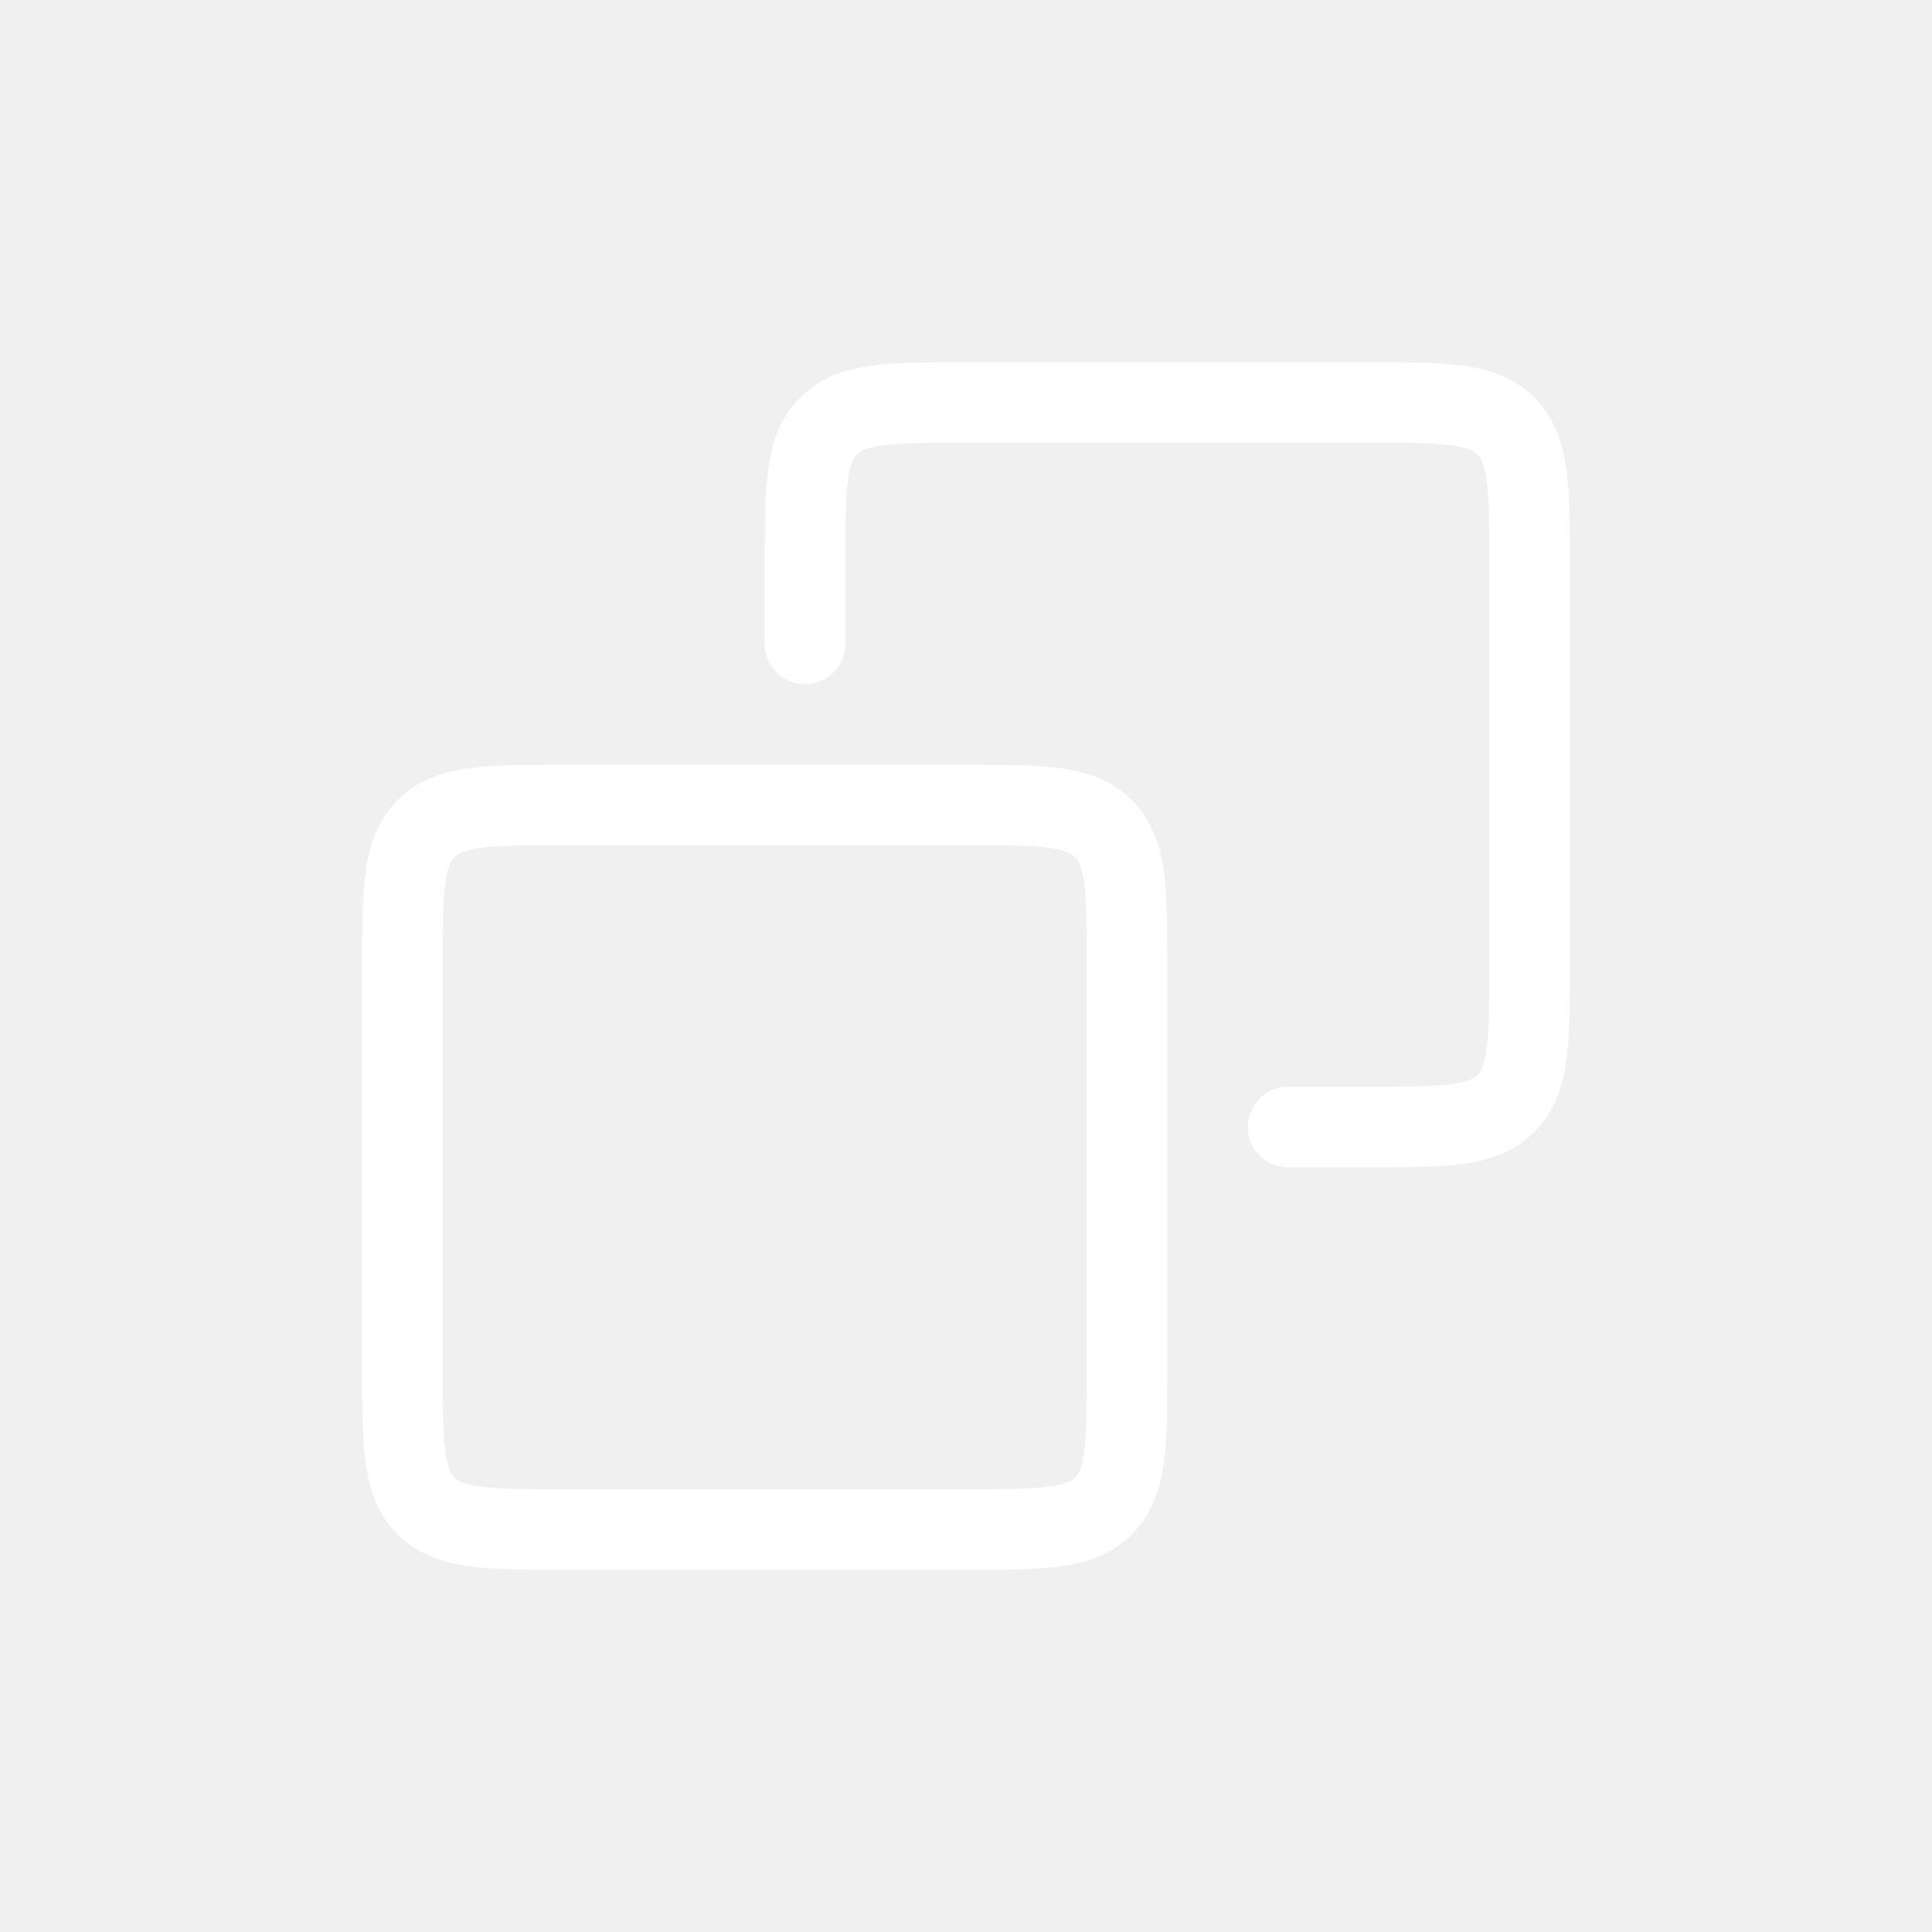
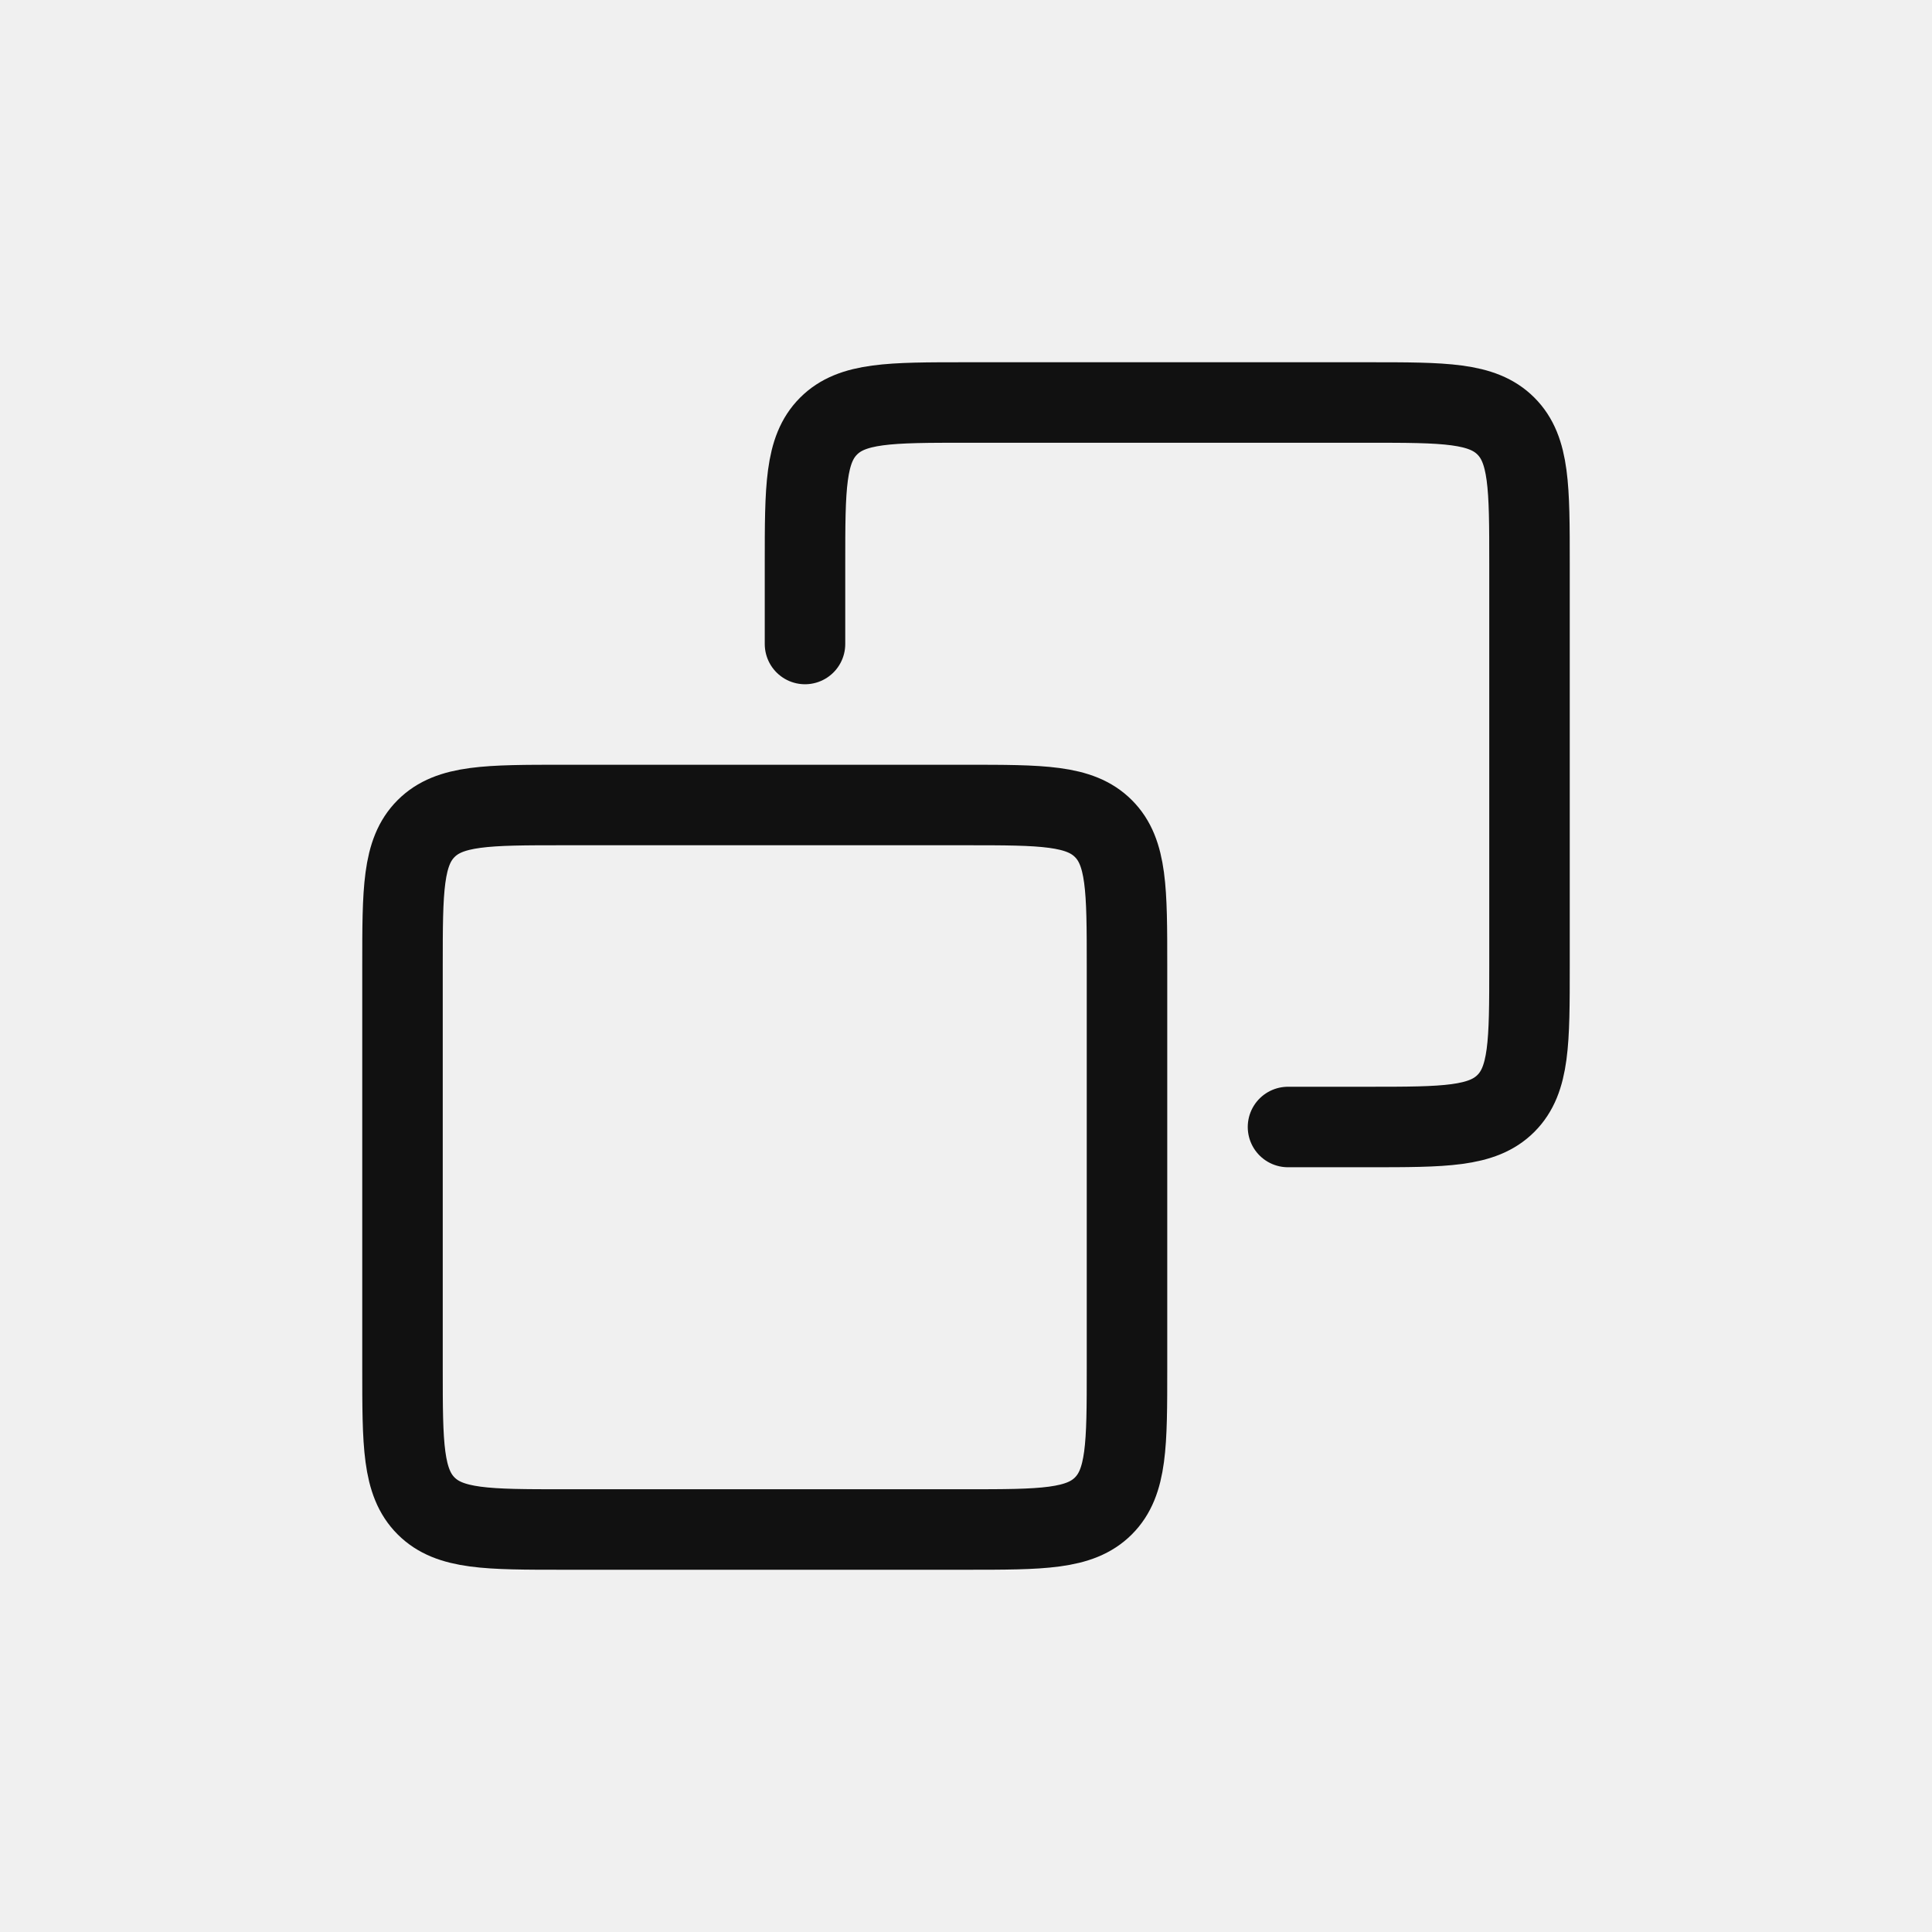
<svg xmlns="http://www.w3.org/2000/svg" width="800px" height="800px" viewBox="0 0 24 24" fill="none">
-   <path d="M10 8V7C10 6.057 10 5.586 10.293 5.293C10.586 5 11.057 5 12 5H17C17.943 5 18.414 5 18.707 5.293C19 5.586 19 6.057 19 7V12C19 12.943 19 13.414 18.707 13.707C18.414 14 17.943 14 17 14H16M7 19H12C12.943 19 13.414 19 13.707 18.707C14 18.414 14 17.943 14 17V12C14 11.057 14 10.586 13.707 10.293C13.414 10 12.943 10 12 10H7C6.057 10 5.586 10 5.293 10.293C5 10.586 5 11.057 5 12V17C5 17.943 5 18.414 5.293 18.707C5.586 19 6.057 19 7 19Z" stroke="#fff" stroke-linecap="round" stroke-linejoin="round" />
+   <path d="M10 8V7C10 6.057 10 5.586 10.293 5.293C10.586 5 11.057 5 12 5H17C17.943 5 18.414 5 18.707 5.293C19 5.586 19 6.057 19 7V12C19 12.943 19 13.414 18.707 13.707C18.414 14 17.943 14 17 14H16M7 19H12C12.943 19 13.414 19 13.707 18.707C14 18.414 14 17.943 14 17V12C14 11.057 14 10.586 13.707 10.293C13.414 10 12.943 10 12 10H7C6.057 10 5.586 10 5.293 10.293C5 10.586 5 11.057 5 12V17C5 17.943 5 18.414 5.293 18.707C5.586 19 6.057 19 7 19Z" stroke="#111111" stroke-linecap="round" stroke-linejoin="round" />
</svg>
